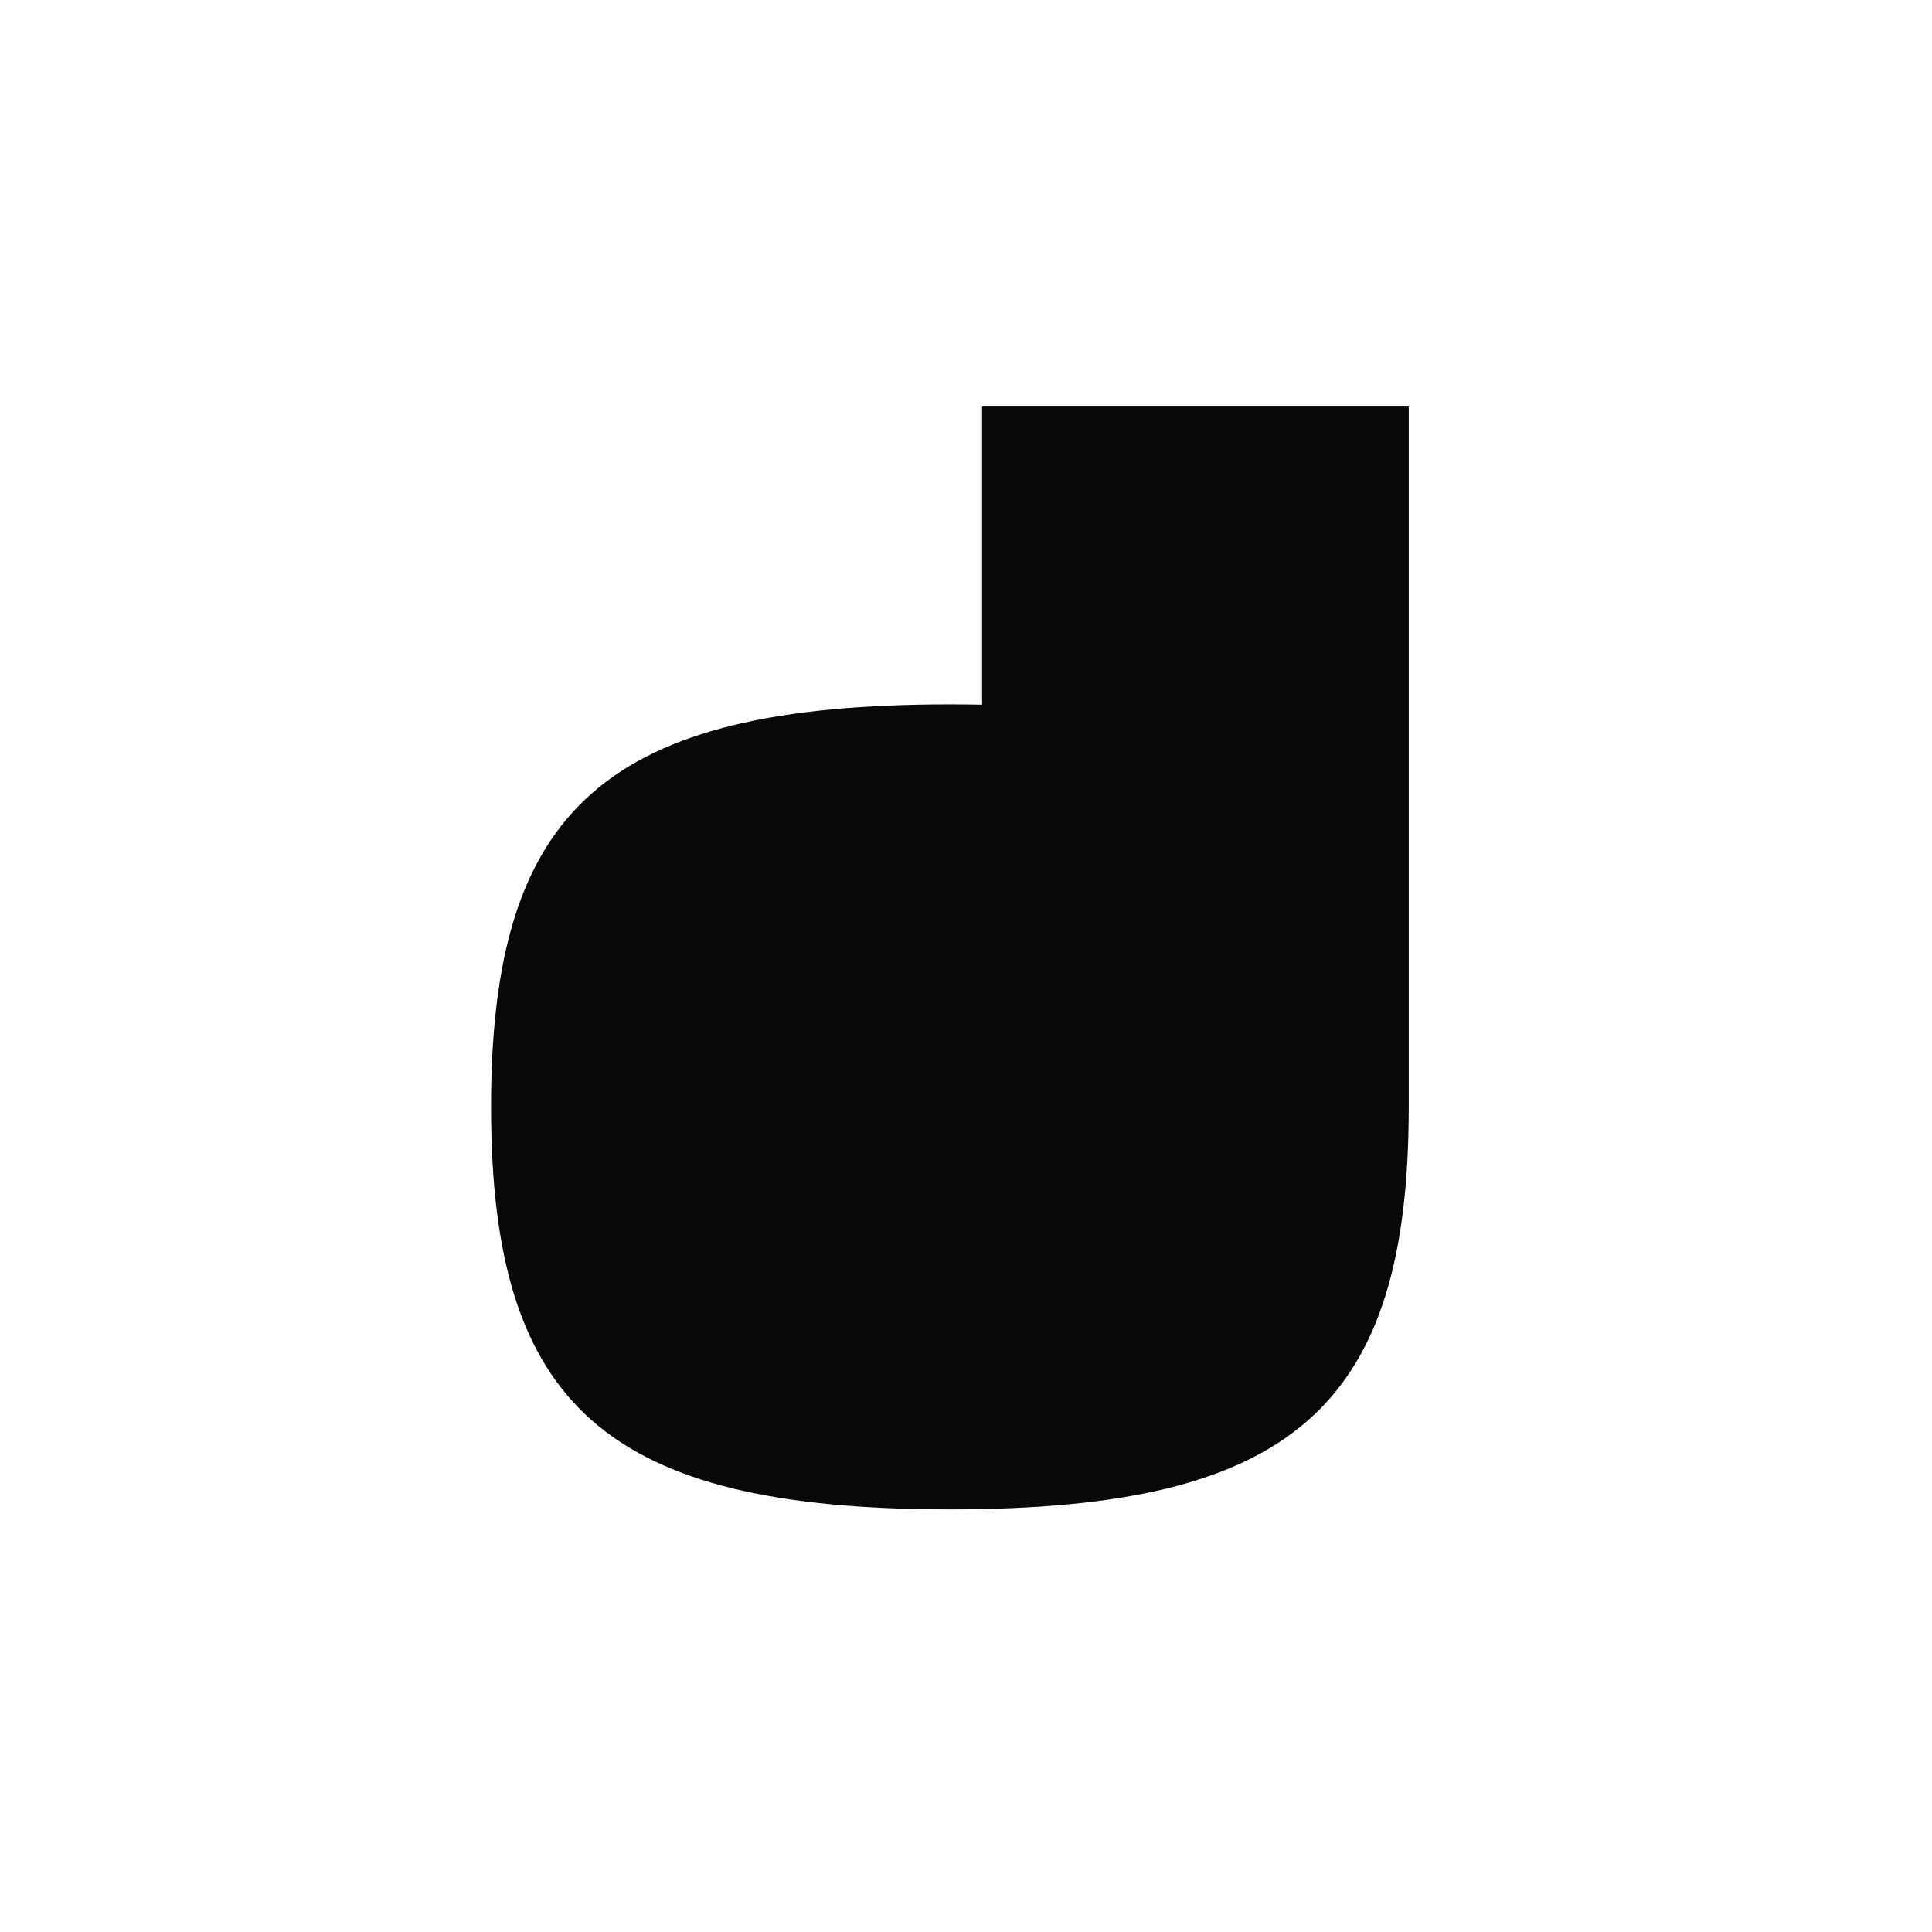
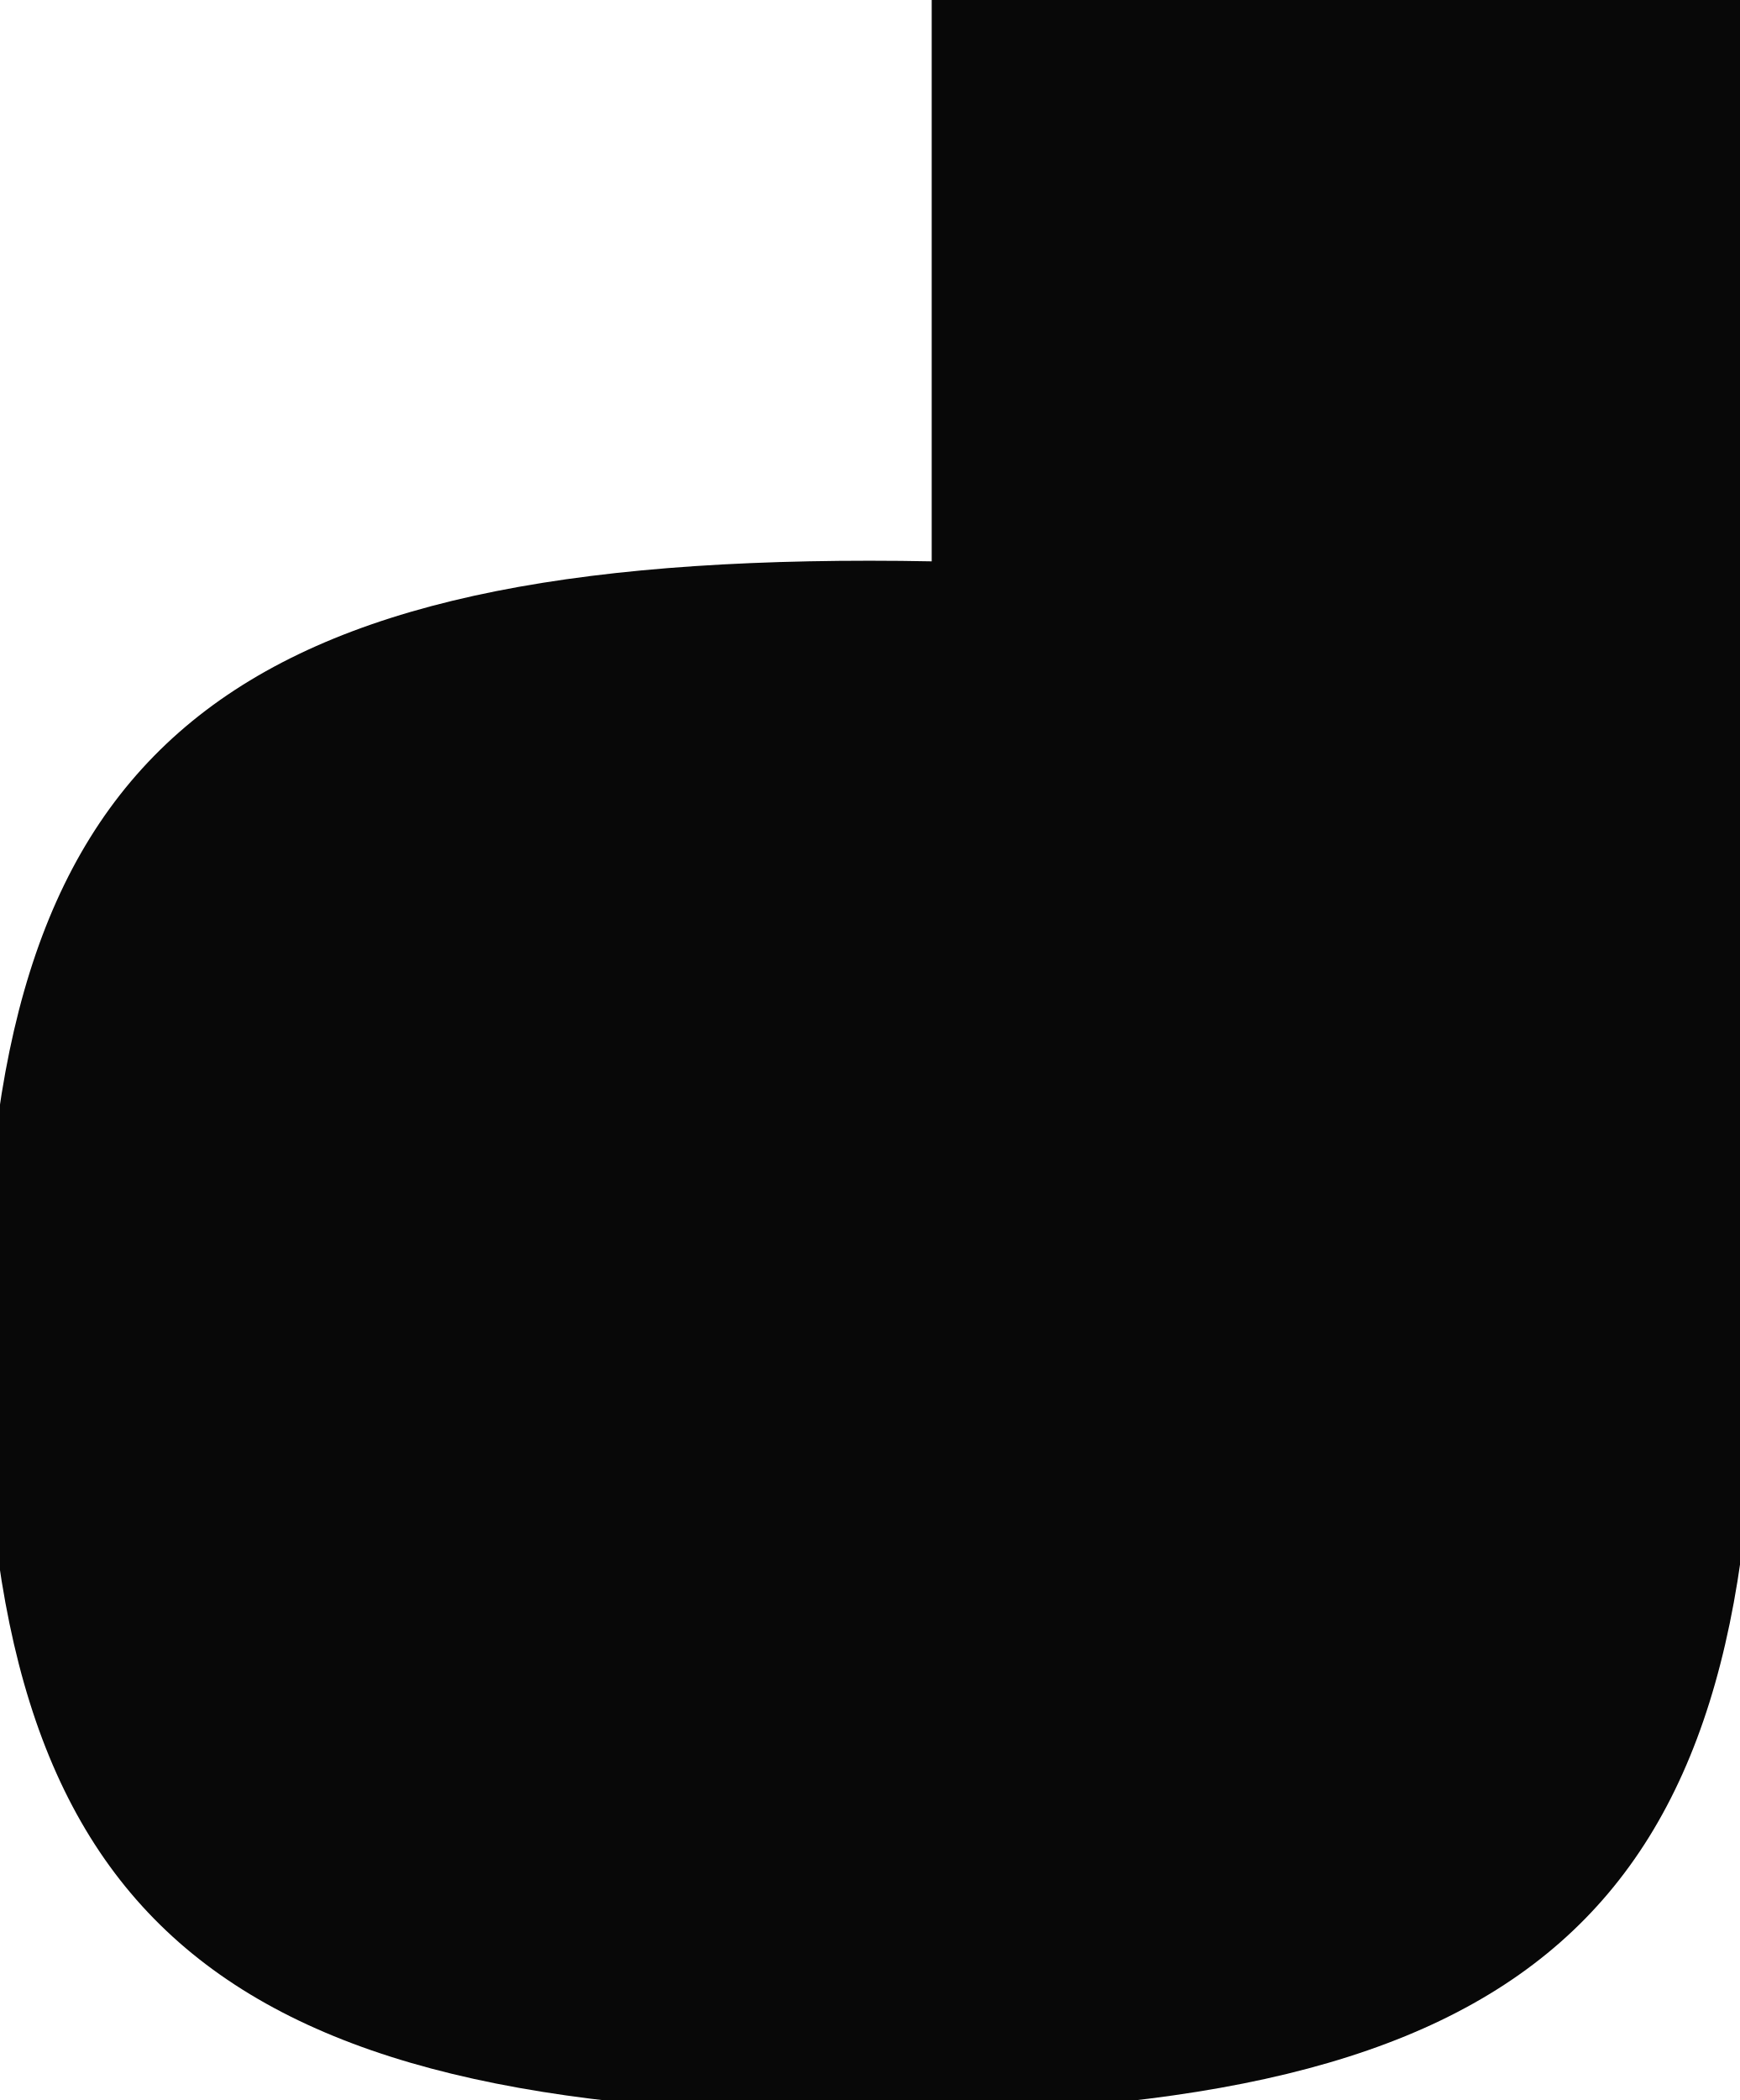
- <svg xmlns="http://www.w3.org/2000/svg" version="1.1" x="0px" y="0px" viewBox="0 0 1200 1200" style="enable-background:new 0 0 1200 1200;" xml:space="preserve">
+ <svg xmlns="http://www.w3.org/2000/svg" version="1.1" viewBox="310 257 560 676" xml:space="preserve">
  <style type="text/css">
	.st0{fill:#080808;}
	.st1{fill:#F0F0F0;}
	.st2{fill:#FF4D00;}
	.st3{fill:#E03C00;}
	.st4{fill:#FF6A28;}
	.st5{display:none;}
	.st6{display:inline;fill:#080808;}
</style>
  <g id="bg">
</g>
  <g id="desc">
</g>
  <g id="text">
</g>
  <g id="logo">
    <path class="st0" d="M610,252.5v185.2c-6.53-0.13-13.19-0.2-20-0.2c-213,0-285,64-285,250s72,250,285,250s285-64,285-250v-435H610z   " />
  </g>
</svg>
